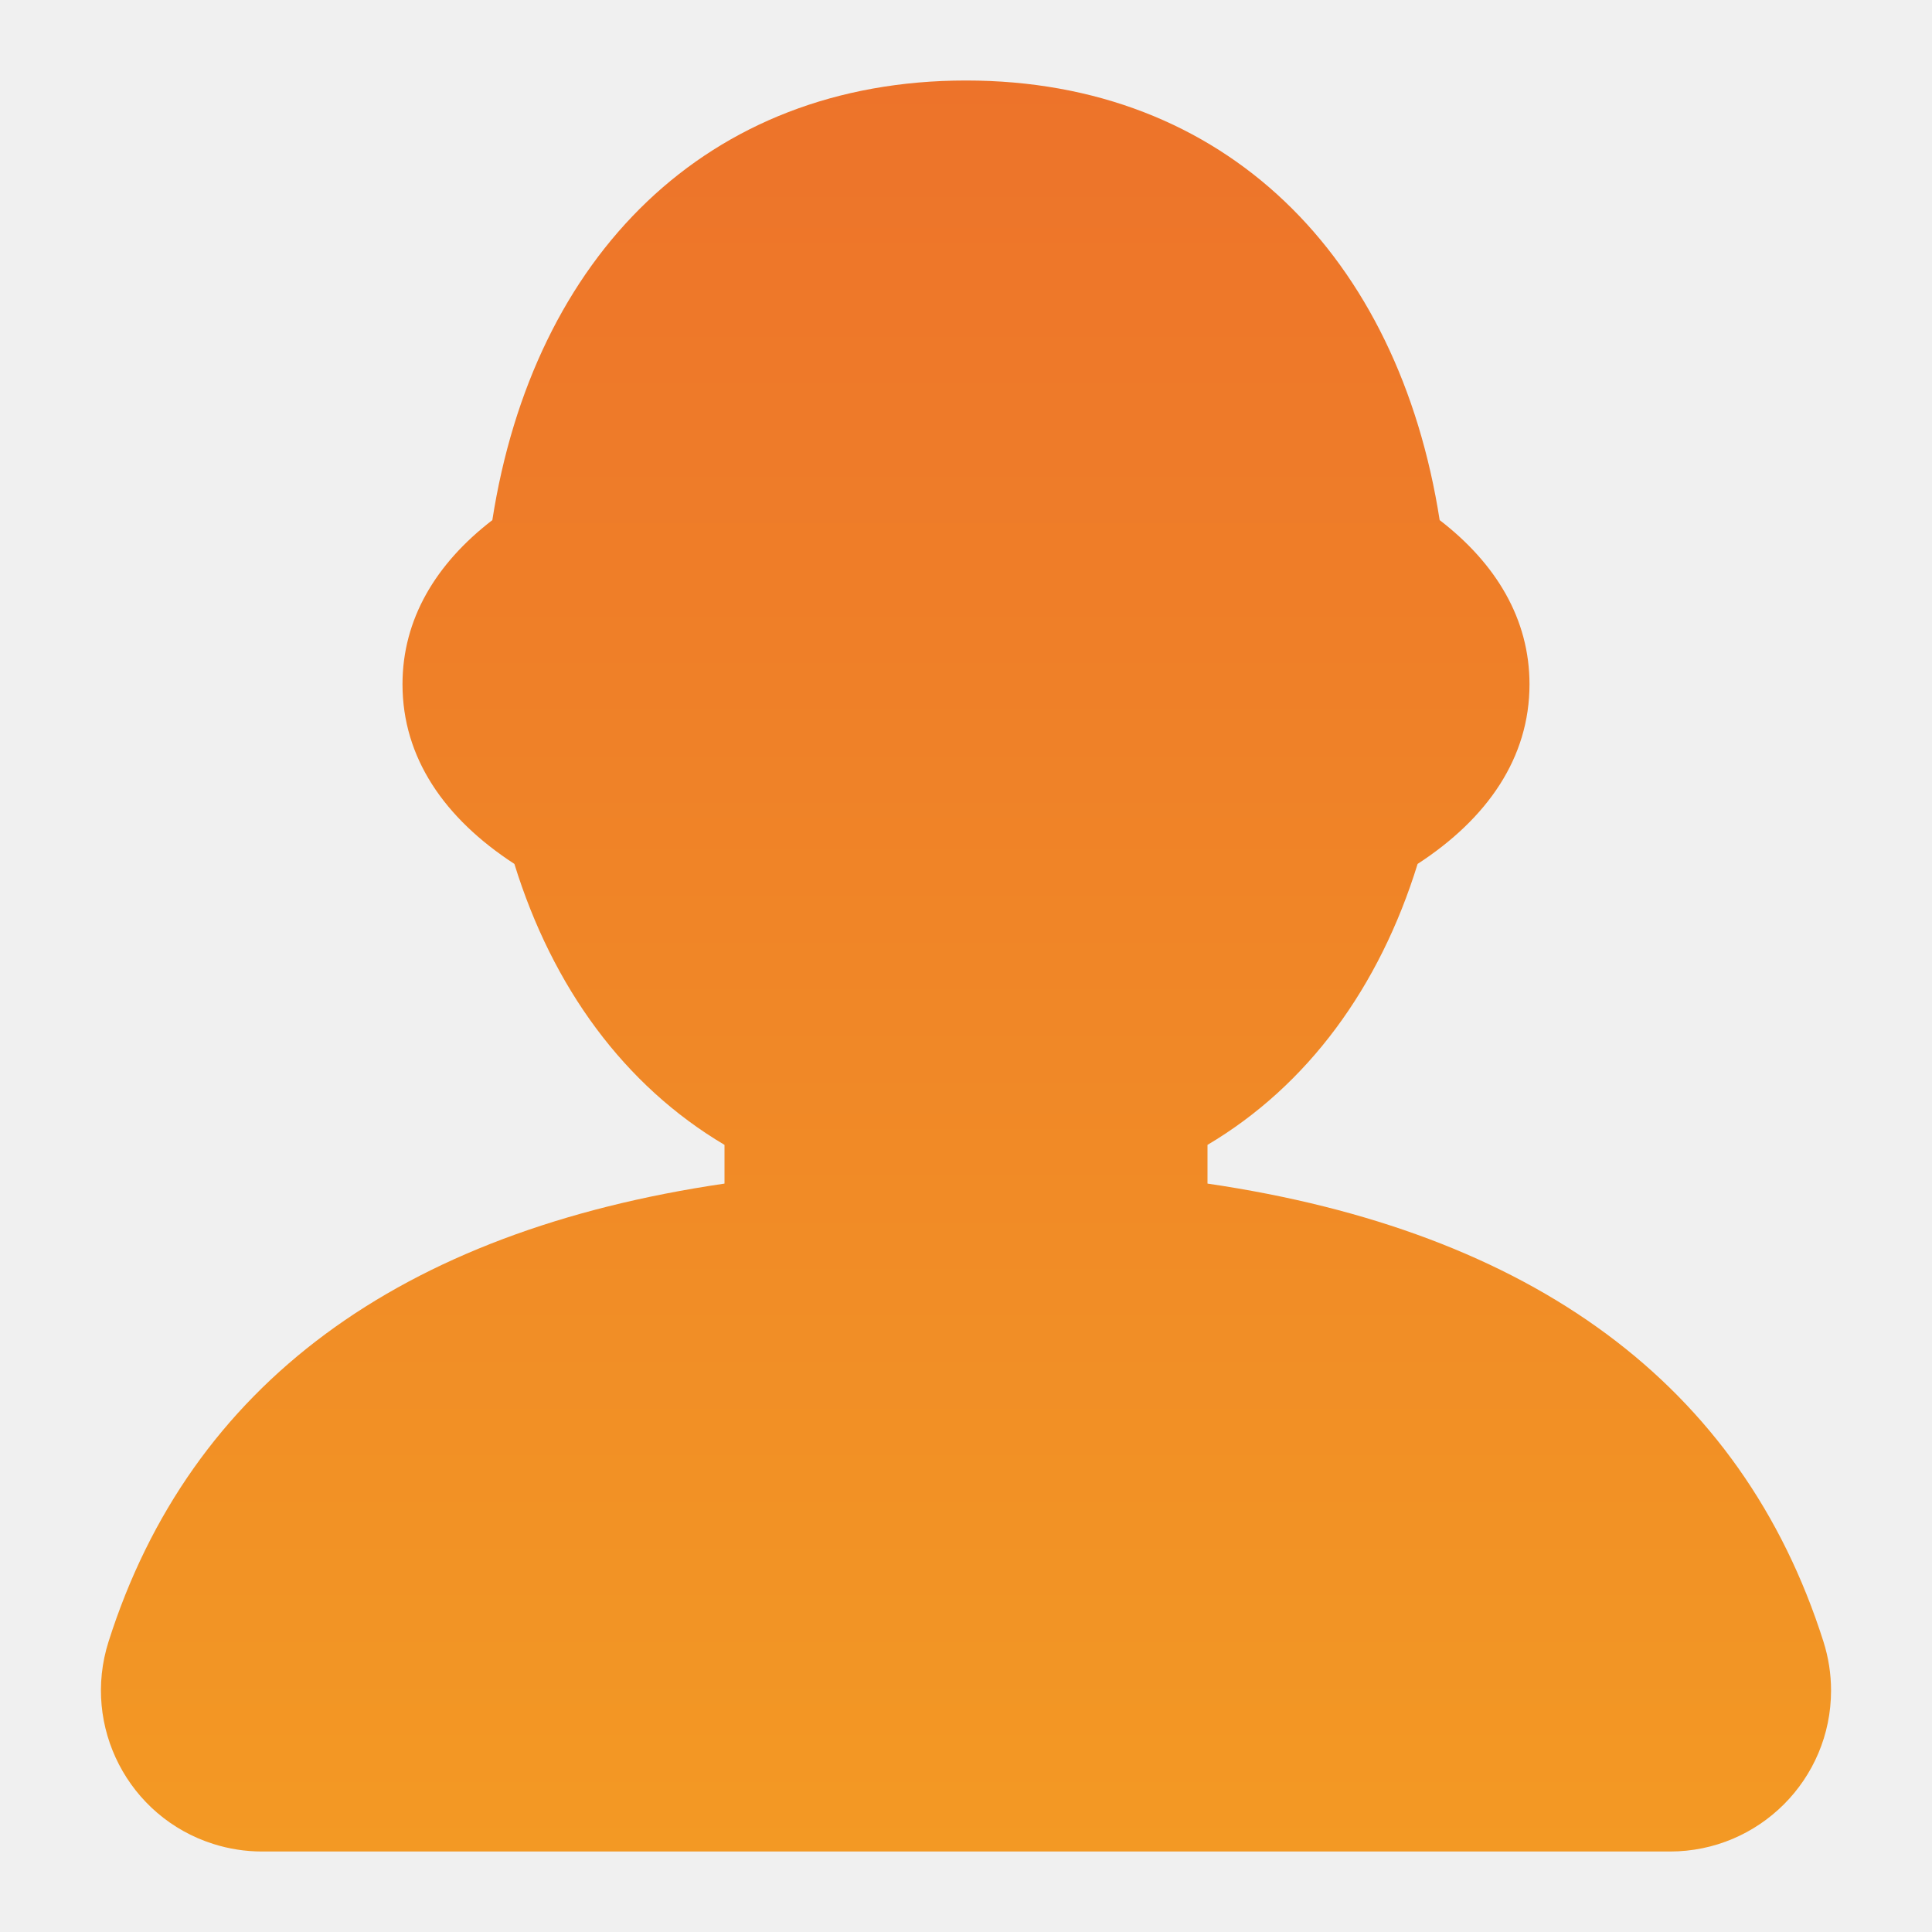
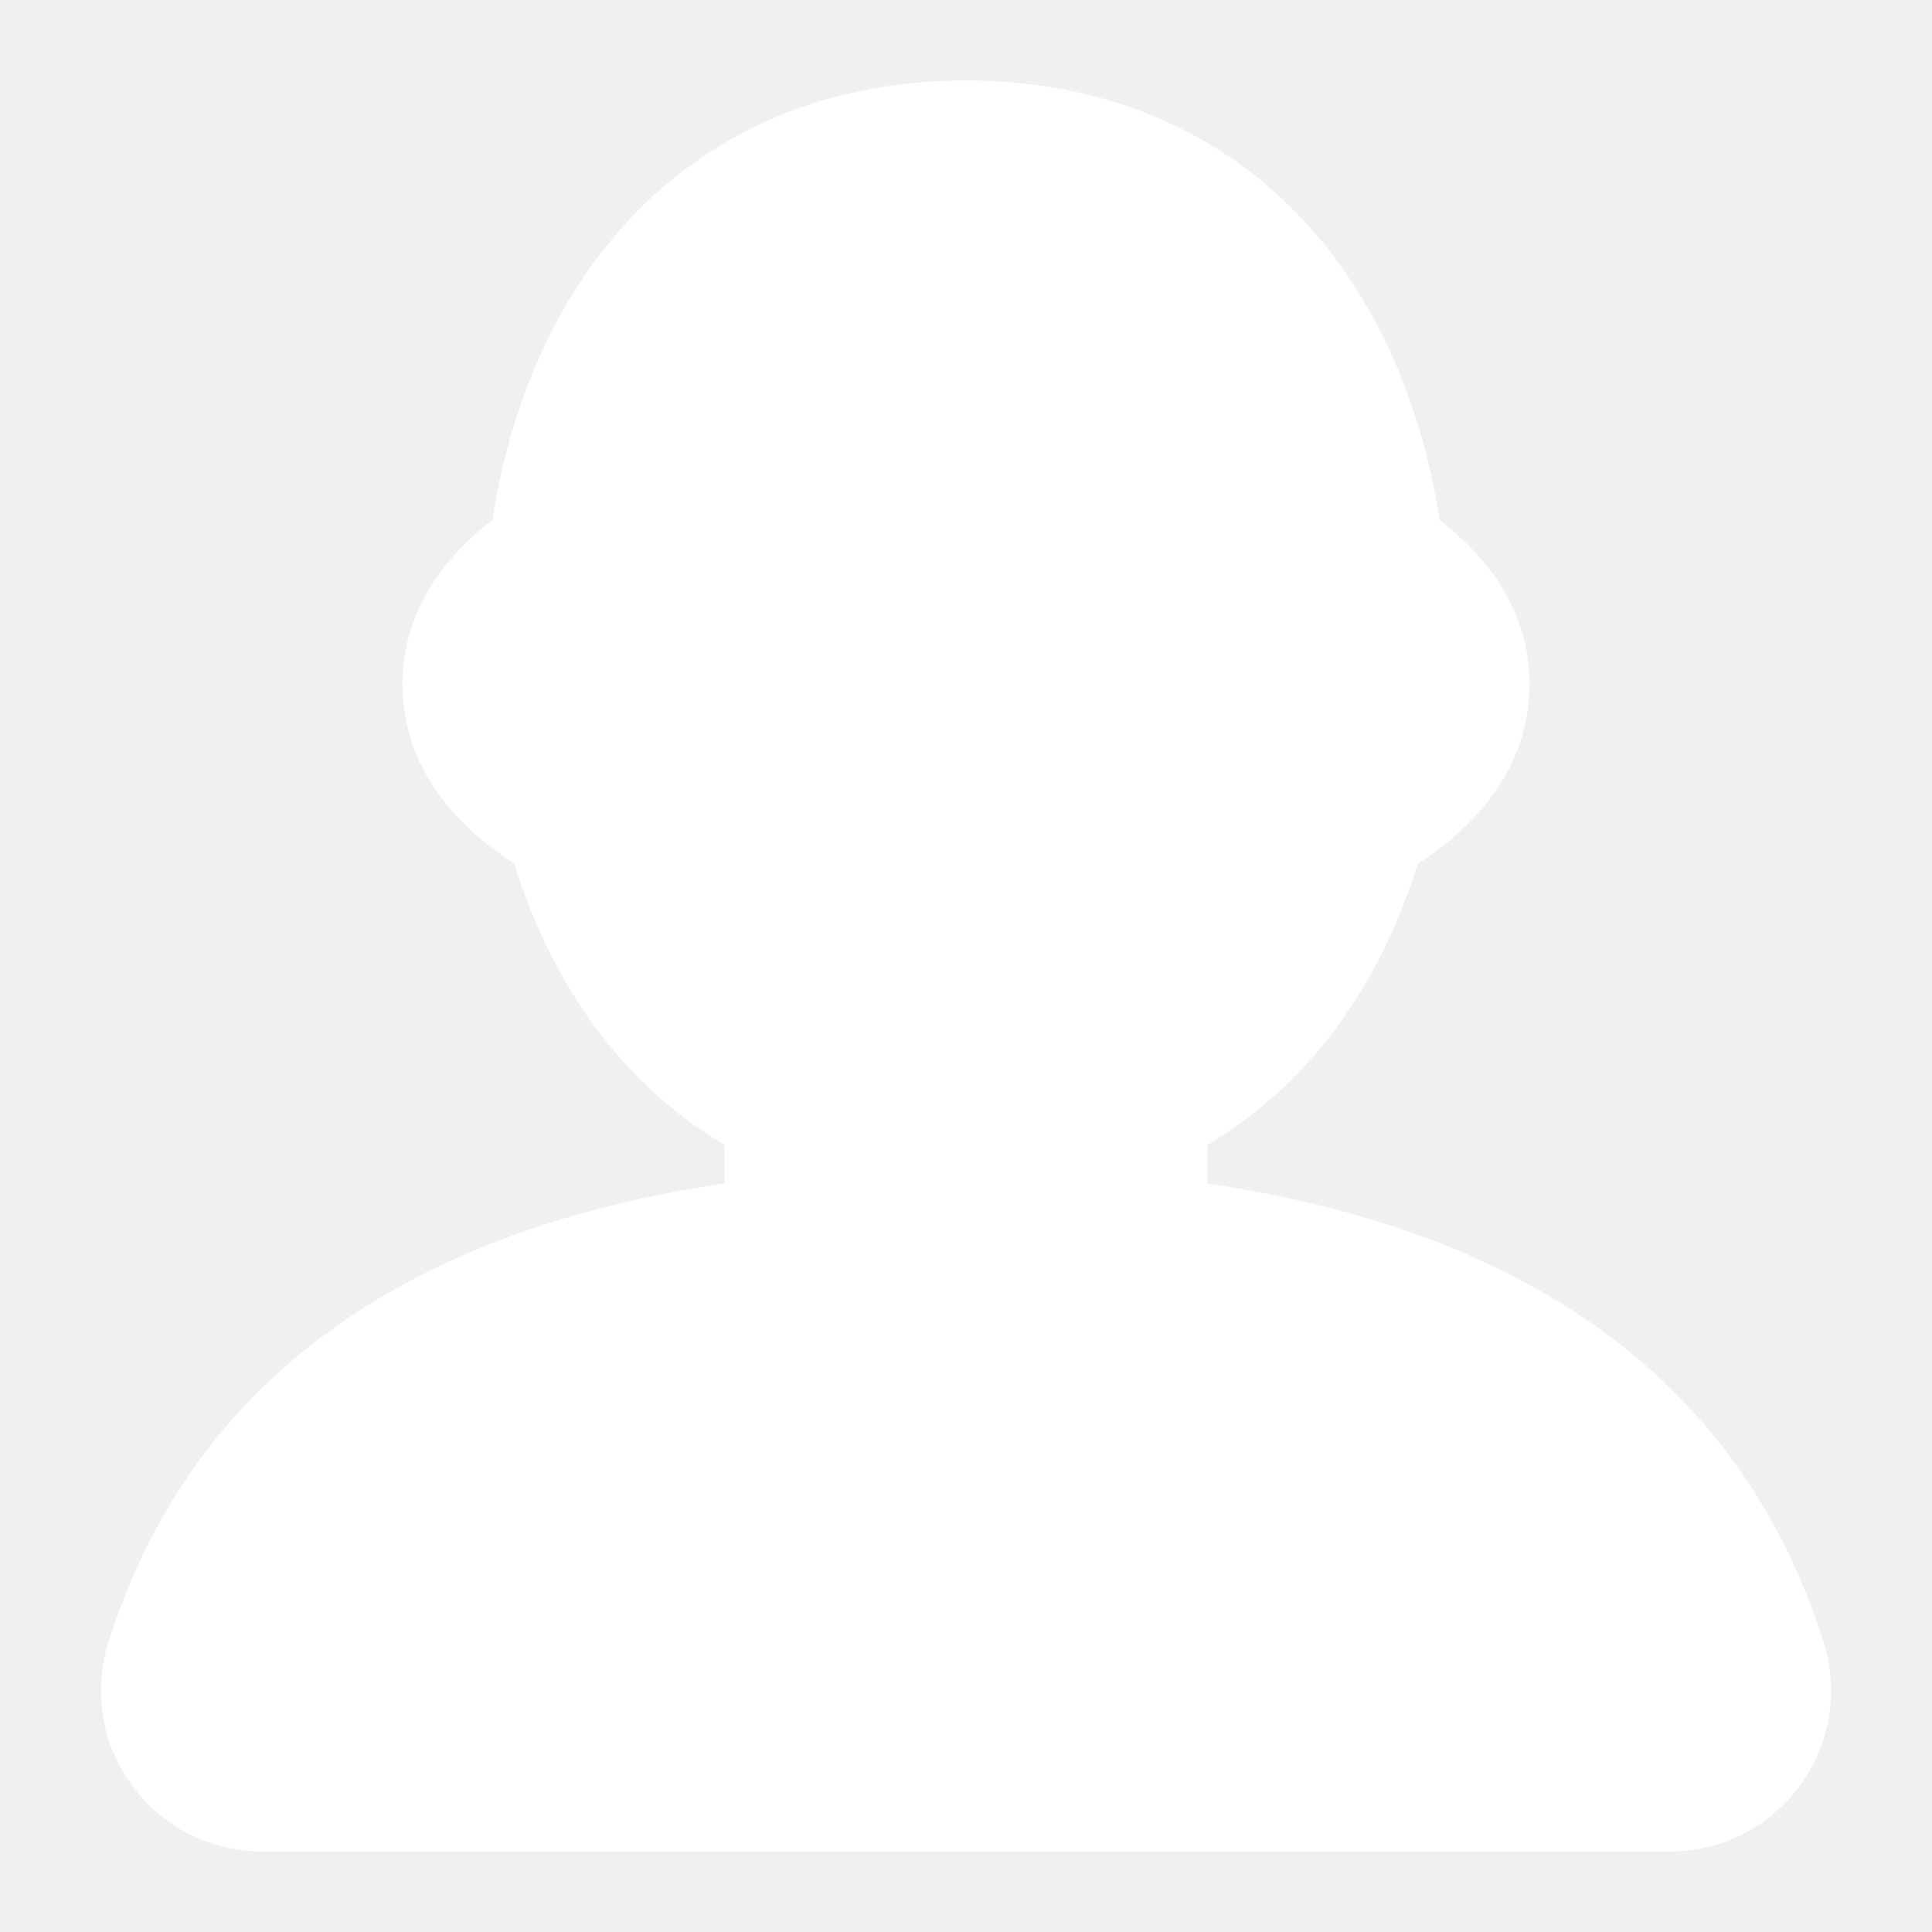
- <svg xmlns="http://www.w3.org/2000/svg" width="24" height="24" viewBox="0 0 24 24" fill="none">
-   <path fill-rule="evenodd" clip-rule="evenodd" d="M5 8.5C5 7.692 5.413 7.002 6.116 6.461C6.627 3.186 8.776 1 12 1C15.224 1 17.373 3.186 17.884 6.461C18.587 7.002 19 7.692 19 8.5C19 9.412 18.48 10.166 17.61 10.732C17.136 12.265 16.245 13.484 15 14.222V14.703C19.029 15.294 21.636 17.196 22.652 20.394C22.714 20.59 22.746 20.794 22.746 21C22.746 22.105 21.85 23 20.746 23H3.254C3.049 23 2.844 22.968 2.649 22.906C1.596 22.572 1.014 21.447 1.348 20.394C2.364 17.196 4.971 15.294 9 14.703V14.222C7.755 13.484 6.864 12.265 6.39 10.732C5.52 10.166 5 9.412 5 8.5Z" fill="url(#paint0_linear_30_556)" />
-   <defs>
-     <linearGradient id="paint0_linear_30_556" x1="12" y1="1" x2="12" y2="23" gradientUnits="userSpaceOnUse">
-       <stop stop-color="#ED732A" />
-       <stop offset="1" stop-color="#F39924" />
-     </linearGradient>
-   </defs>
+ <svg xmlns="http://www.w3.org/2000/svg" width="24" height="24" viewBox="0 0 24 24">
+   <path d="M5 8.5C5 7.692 5.413 7.002 6.116 6.461C6.627 3.186 8.776 1 12 1C15.224 1 17.373 3.186 17.884 6.461C18.587 7.002 19 7.692 19 8.5C19 9.412 18.48 10.166 17.61 10.732C17.136 12.265 16.245 13.484 15 14.222V14.703C19.029 15.294 21.636 17.196 22.652 20.394C22.714 20.59 22.746 20.794 22.746 21C22.746 22.105 21.85 23 20.746 23H3.254C3.049 23 2.844 22.968 2.649 22.906C1.596 22.572 1.014 21.447 1.348 20.394C2.364 17.196 4.971 15.294 9 14.703V14.222C7.755 13.484 6.864 12.265 6.39 10.732C5.52 10.166 5 9.412 5 8.5Z" fill="#FFFFFF" />
</svg>
